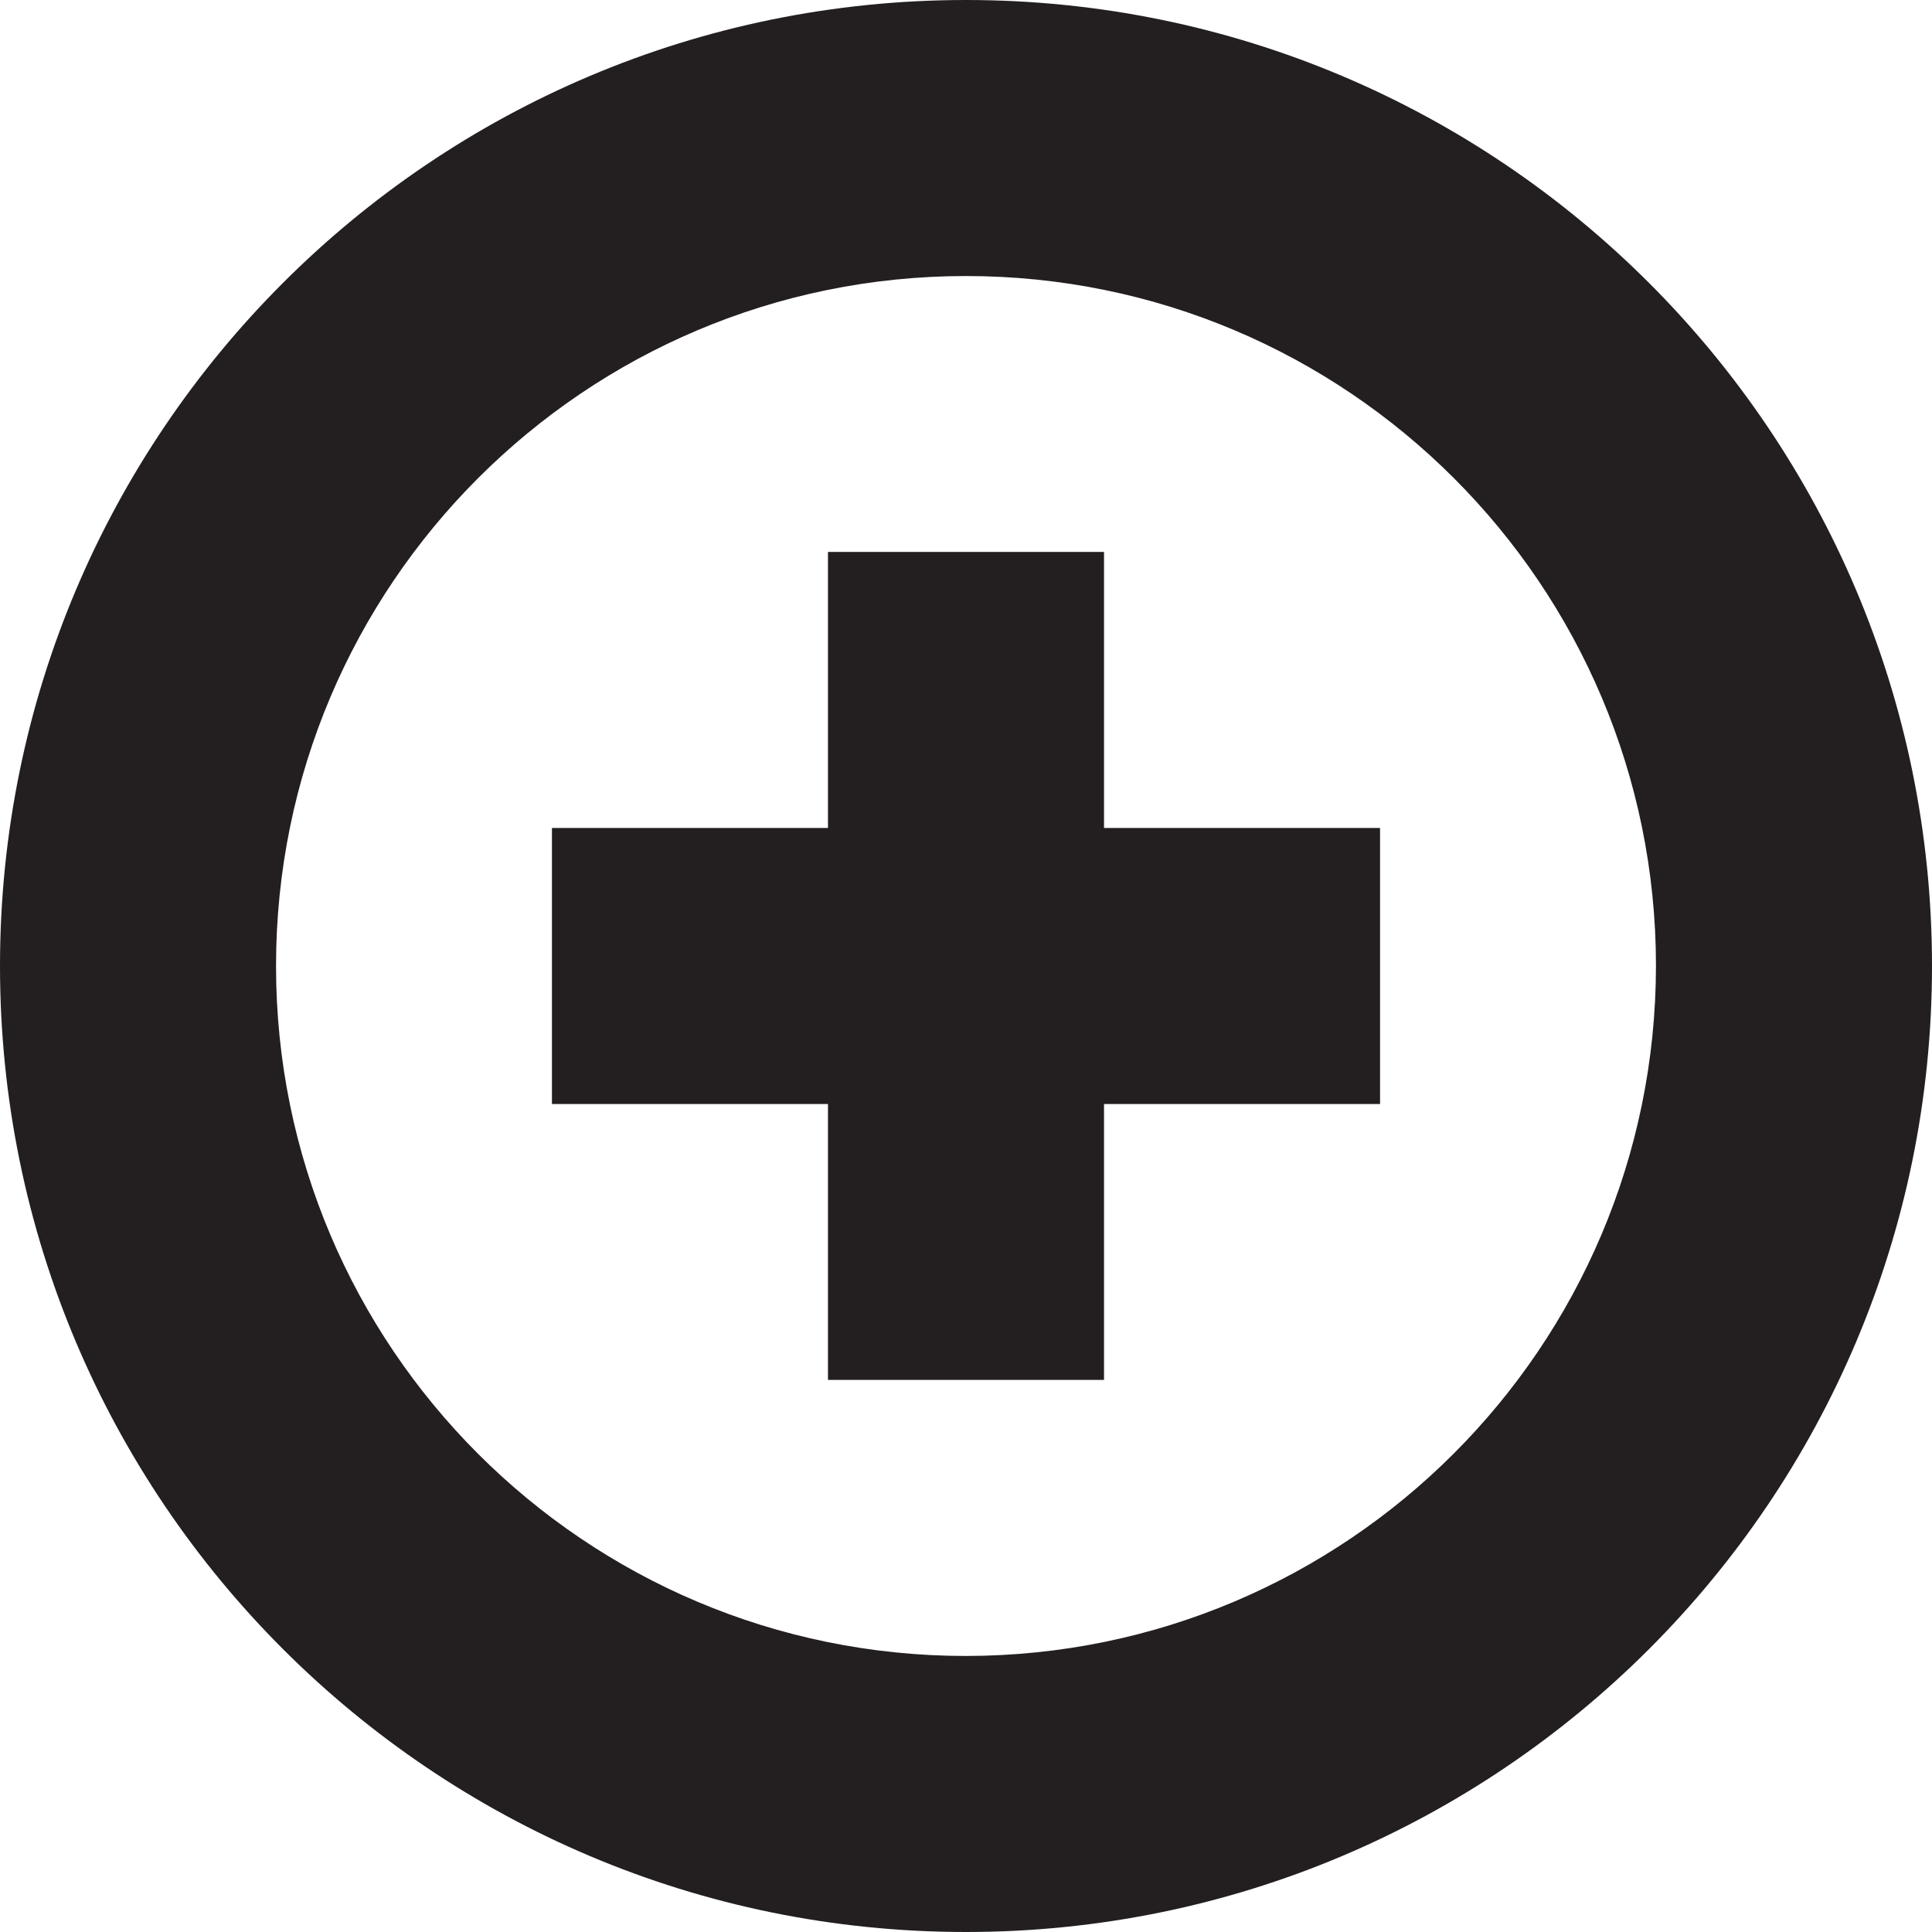
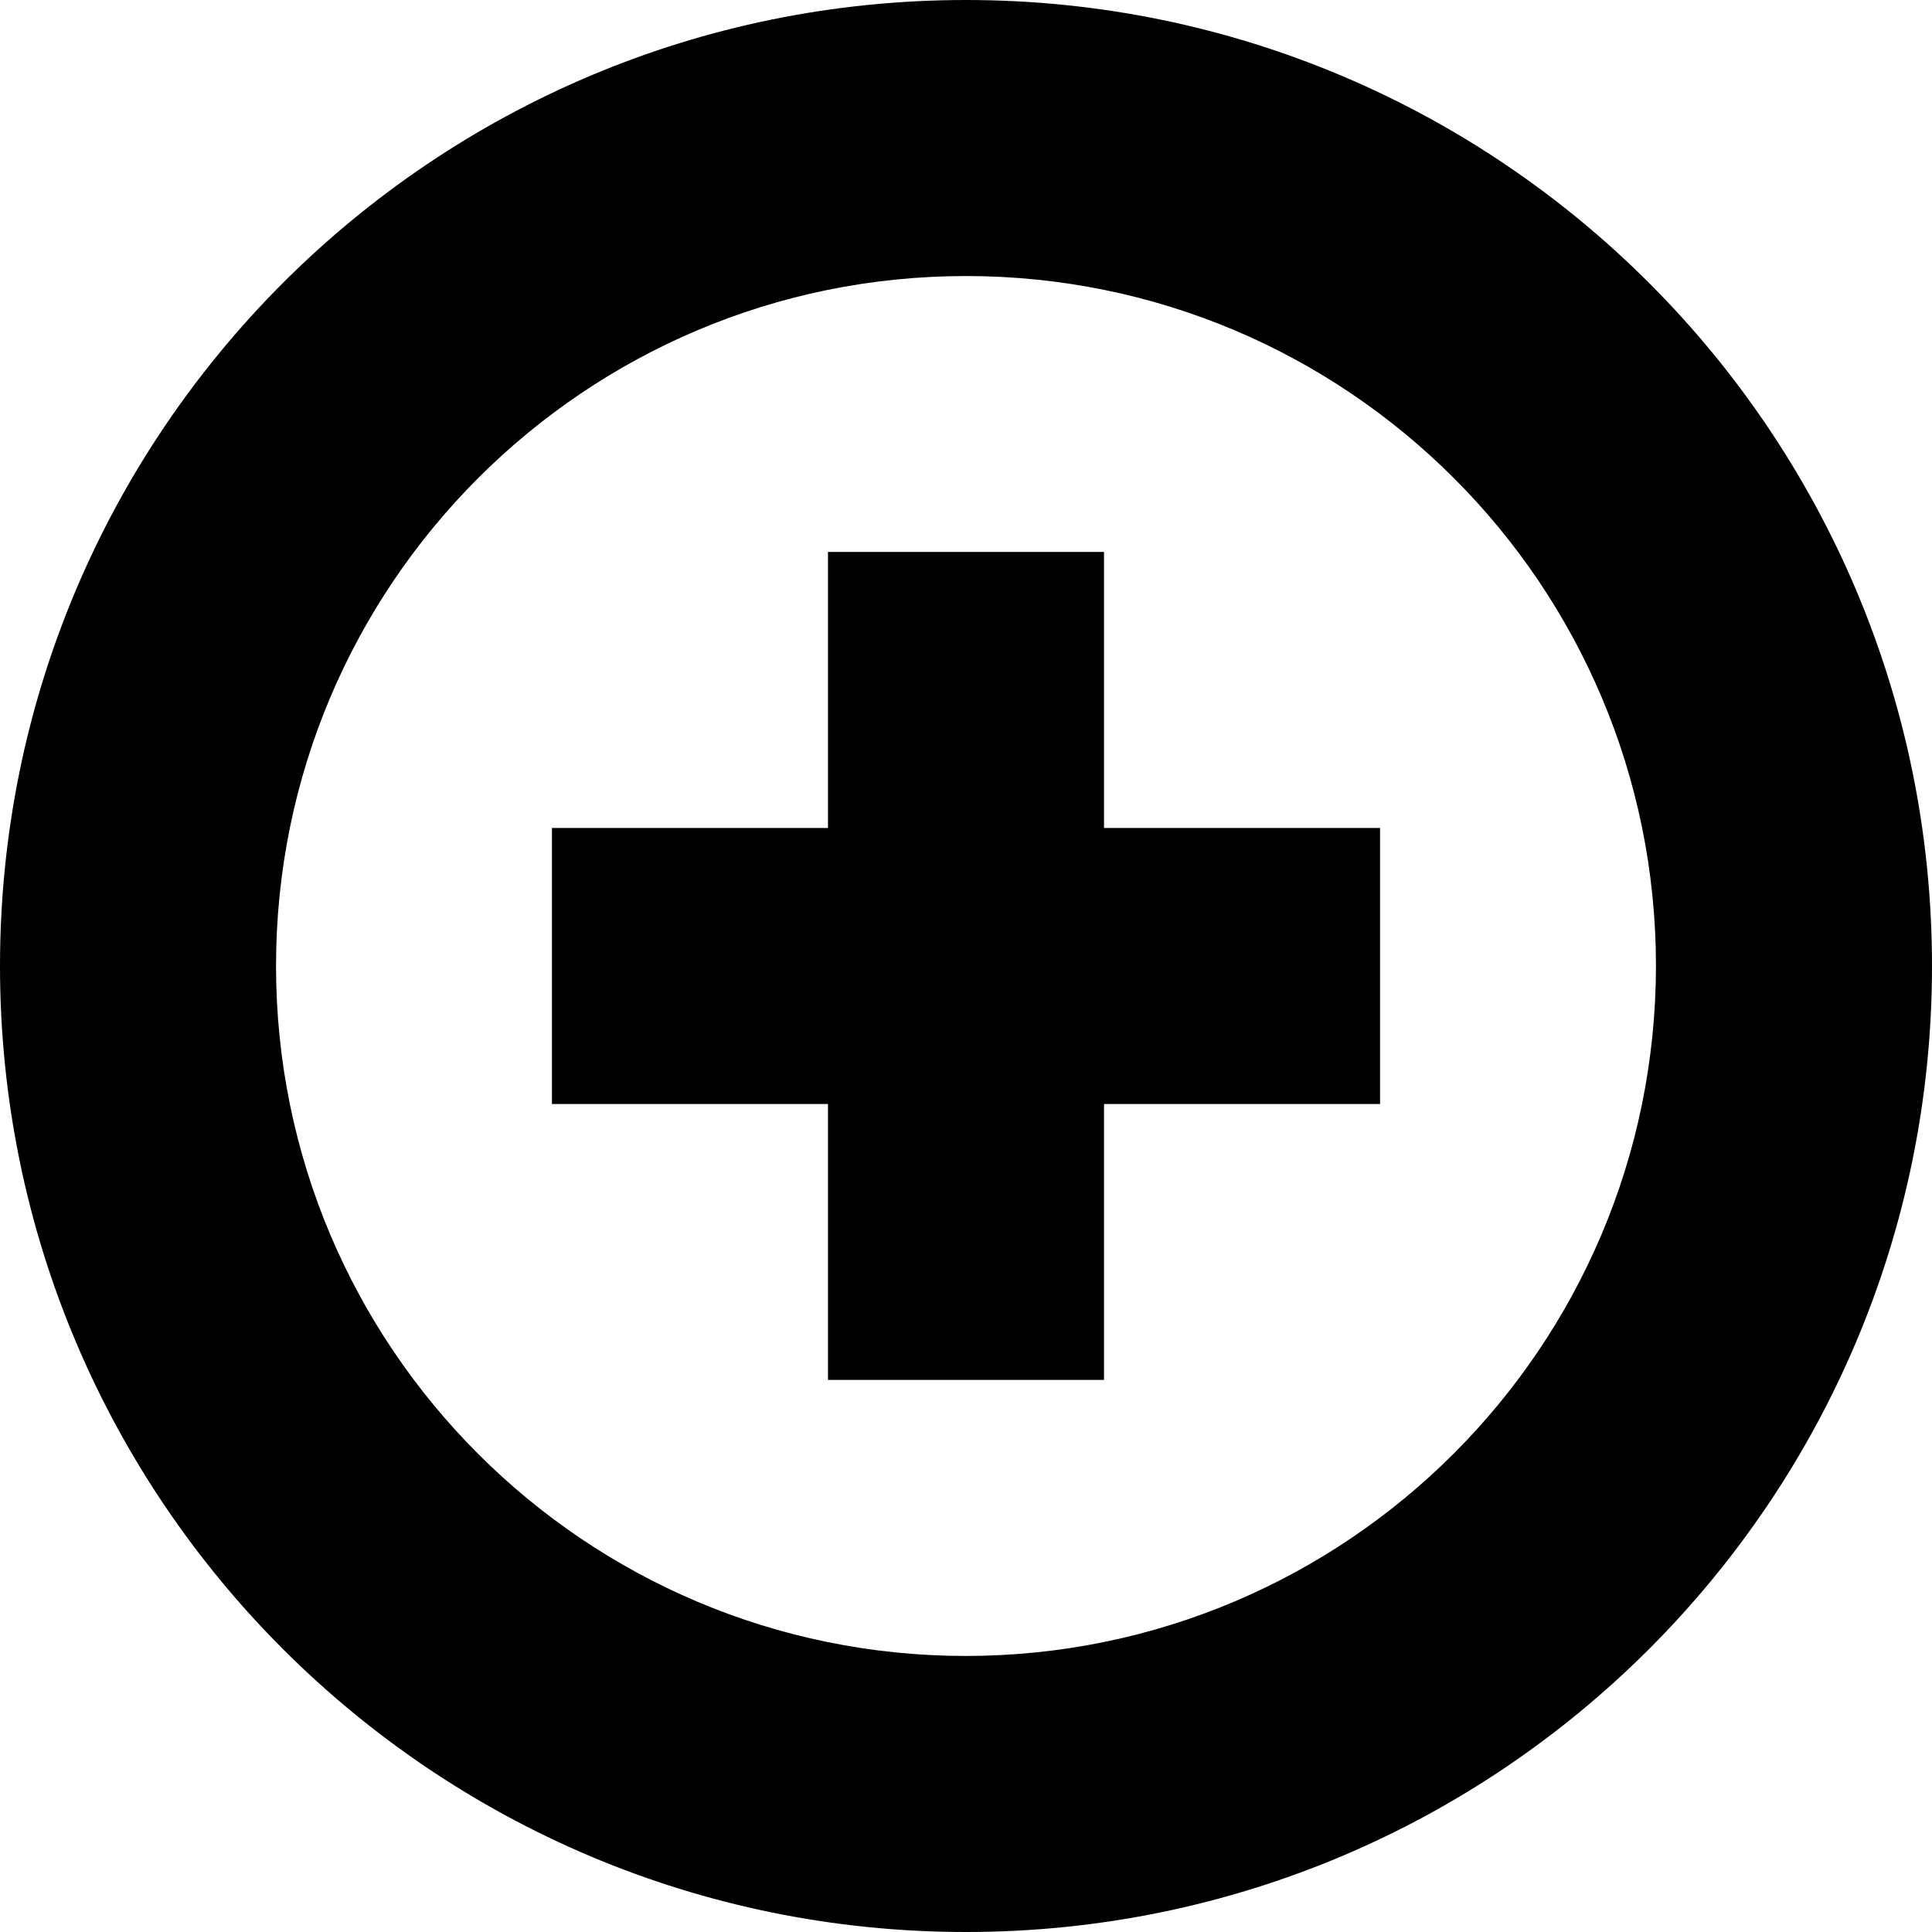
<svg xmlns="http://www.w3.org/2000/svg" id="Layer_1" data-name="Layer 1" viewBox="0 0 16 16">
-   <path d="M8,0a8,8,0,1,0,8,8A8,8,0,0,0,8,0ZM8,13.714A5.714,5.714,0,1,1,13.714,8,5.72,5.72,0,0,1,8,13.714ZM9.143,6.857h2.286V9.143H9.143v2.285H6.857V9.143H4.571V6.857H6.857V4.571H9.143Z" fill="#231f20" />
+   <path d="M8,0a8,8,0,1,0,8,8A8,8,0,0,0,8,0ZM8,13.714A5.714,5.714,0,1,1,13.714,8,5.72,5.72,0,0,1,8,13.714ZM9.143,6.857h2.286V9.143H9.143v2.285H6.857V9.143H4.571V6.857H6.857V4.571H9.143Z" />
</svg>
